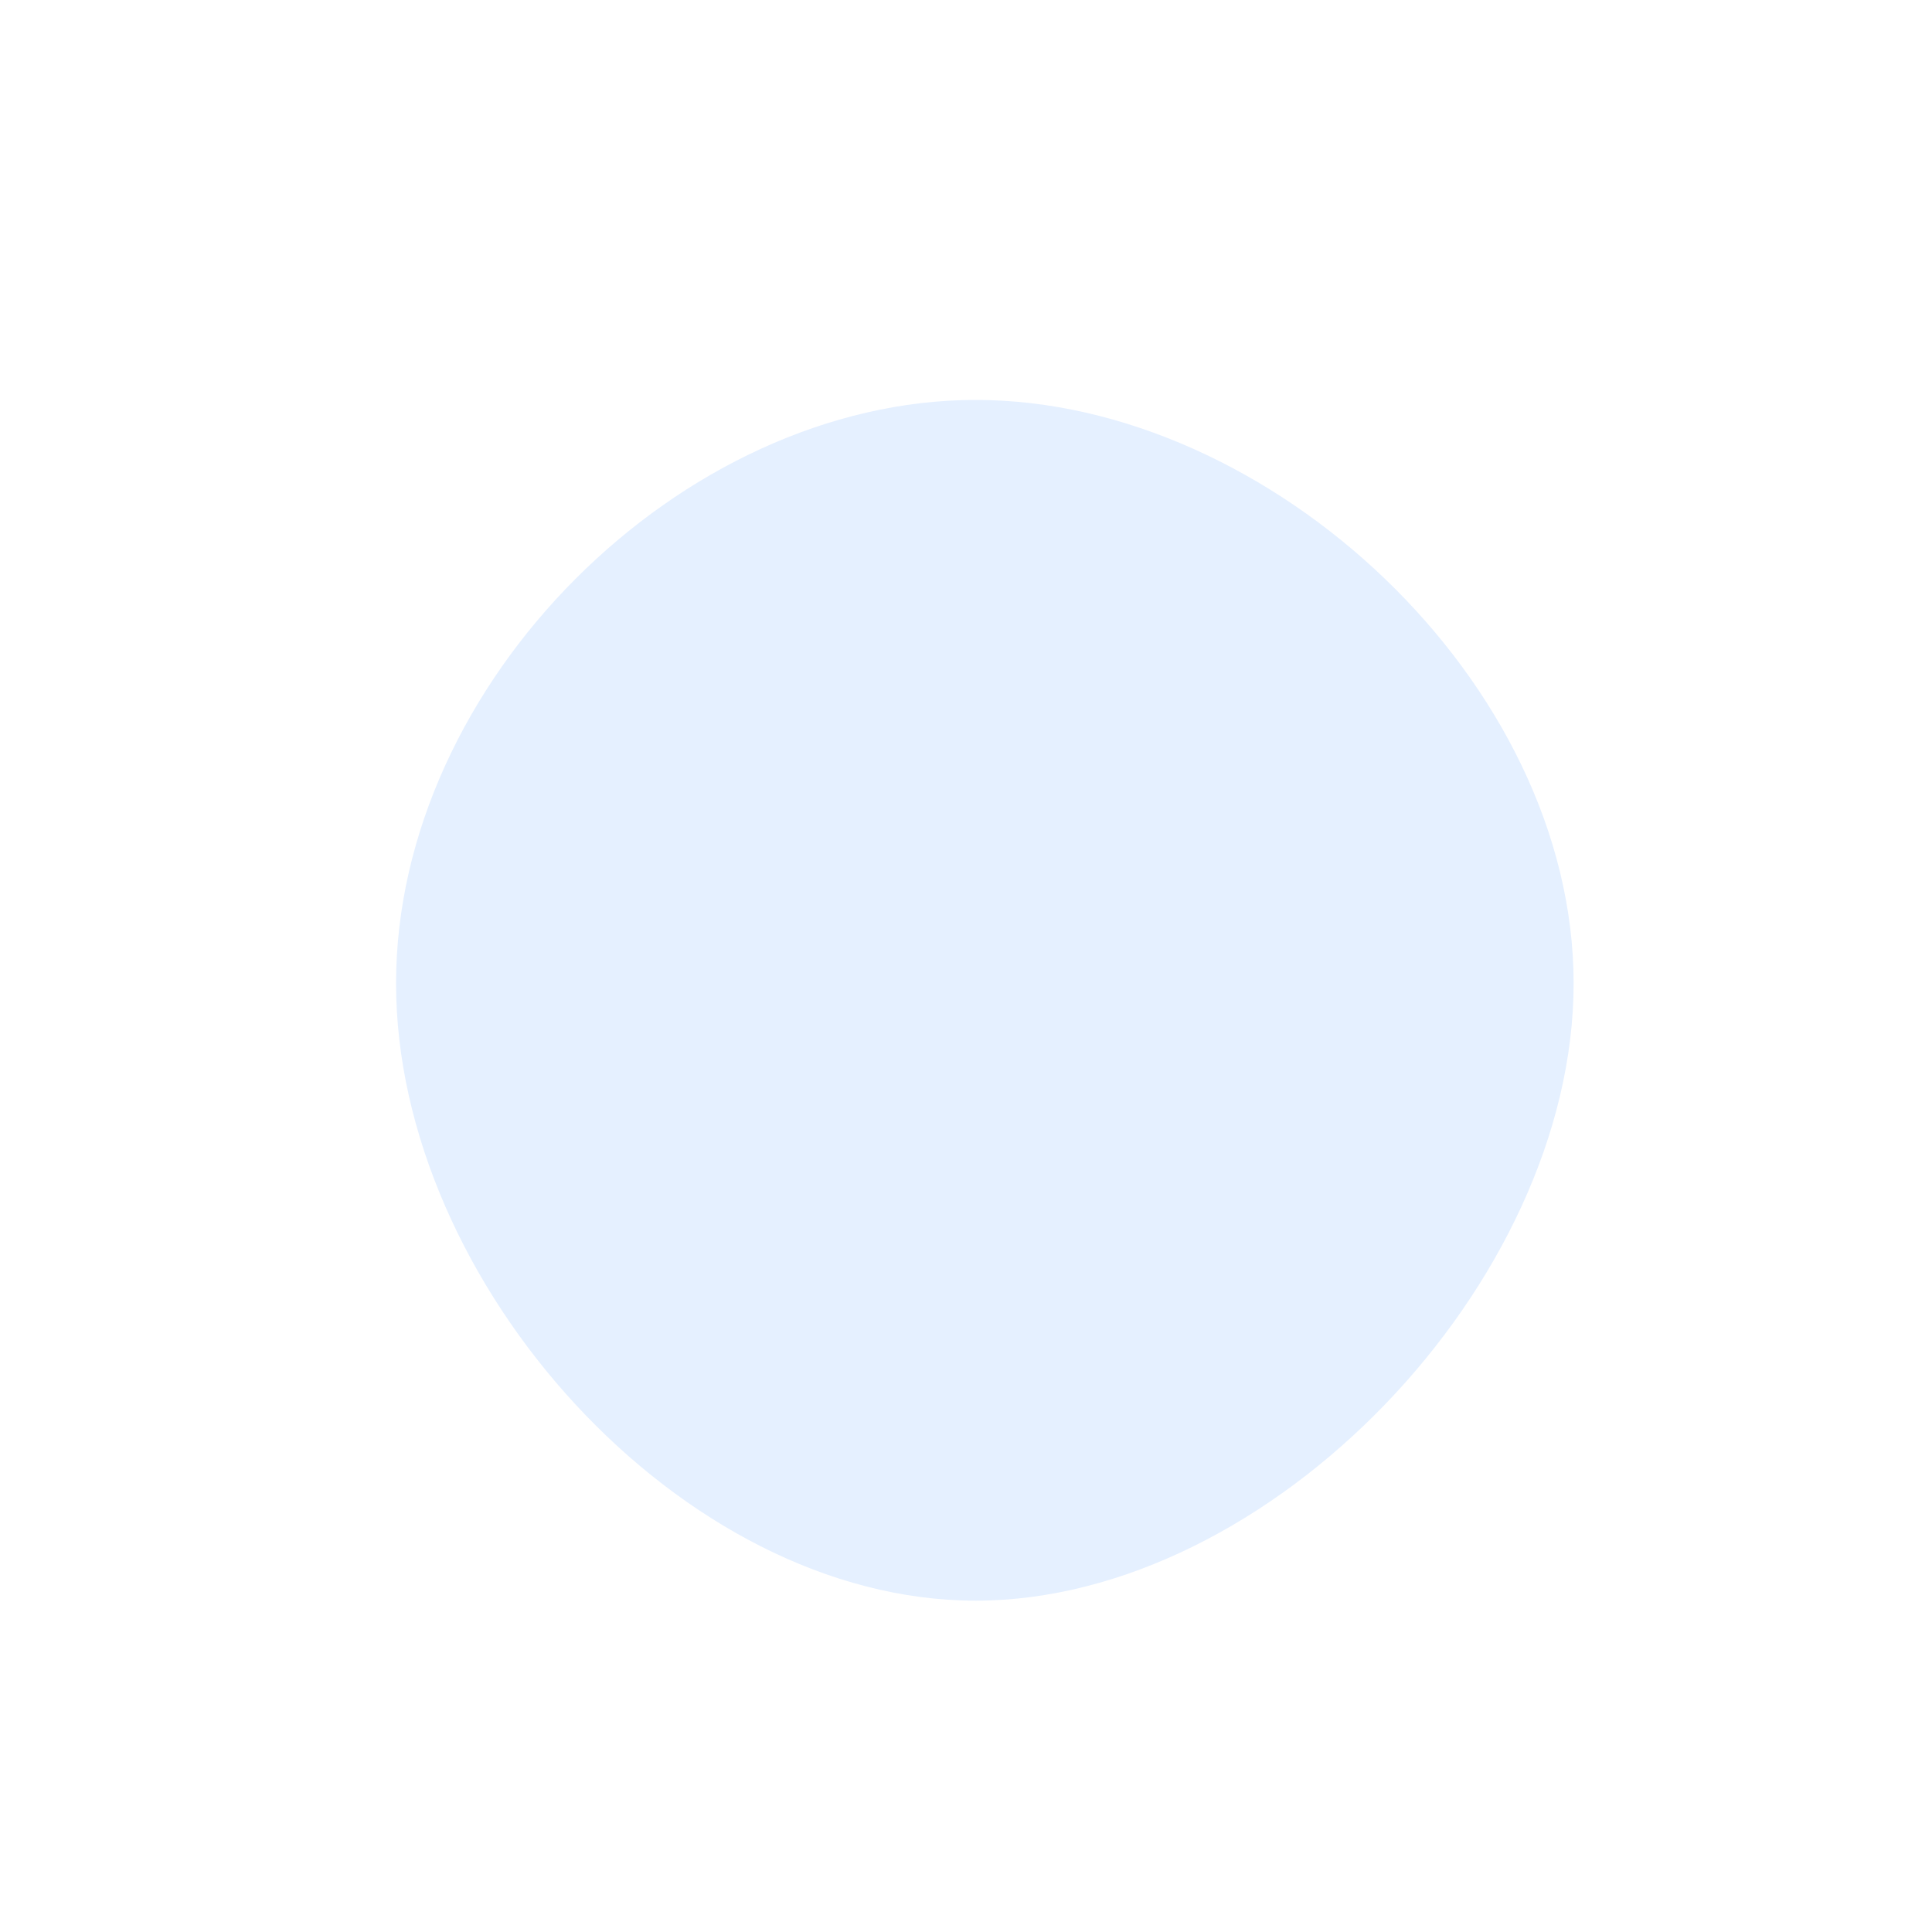
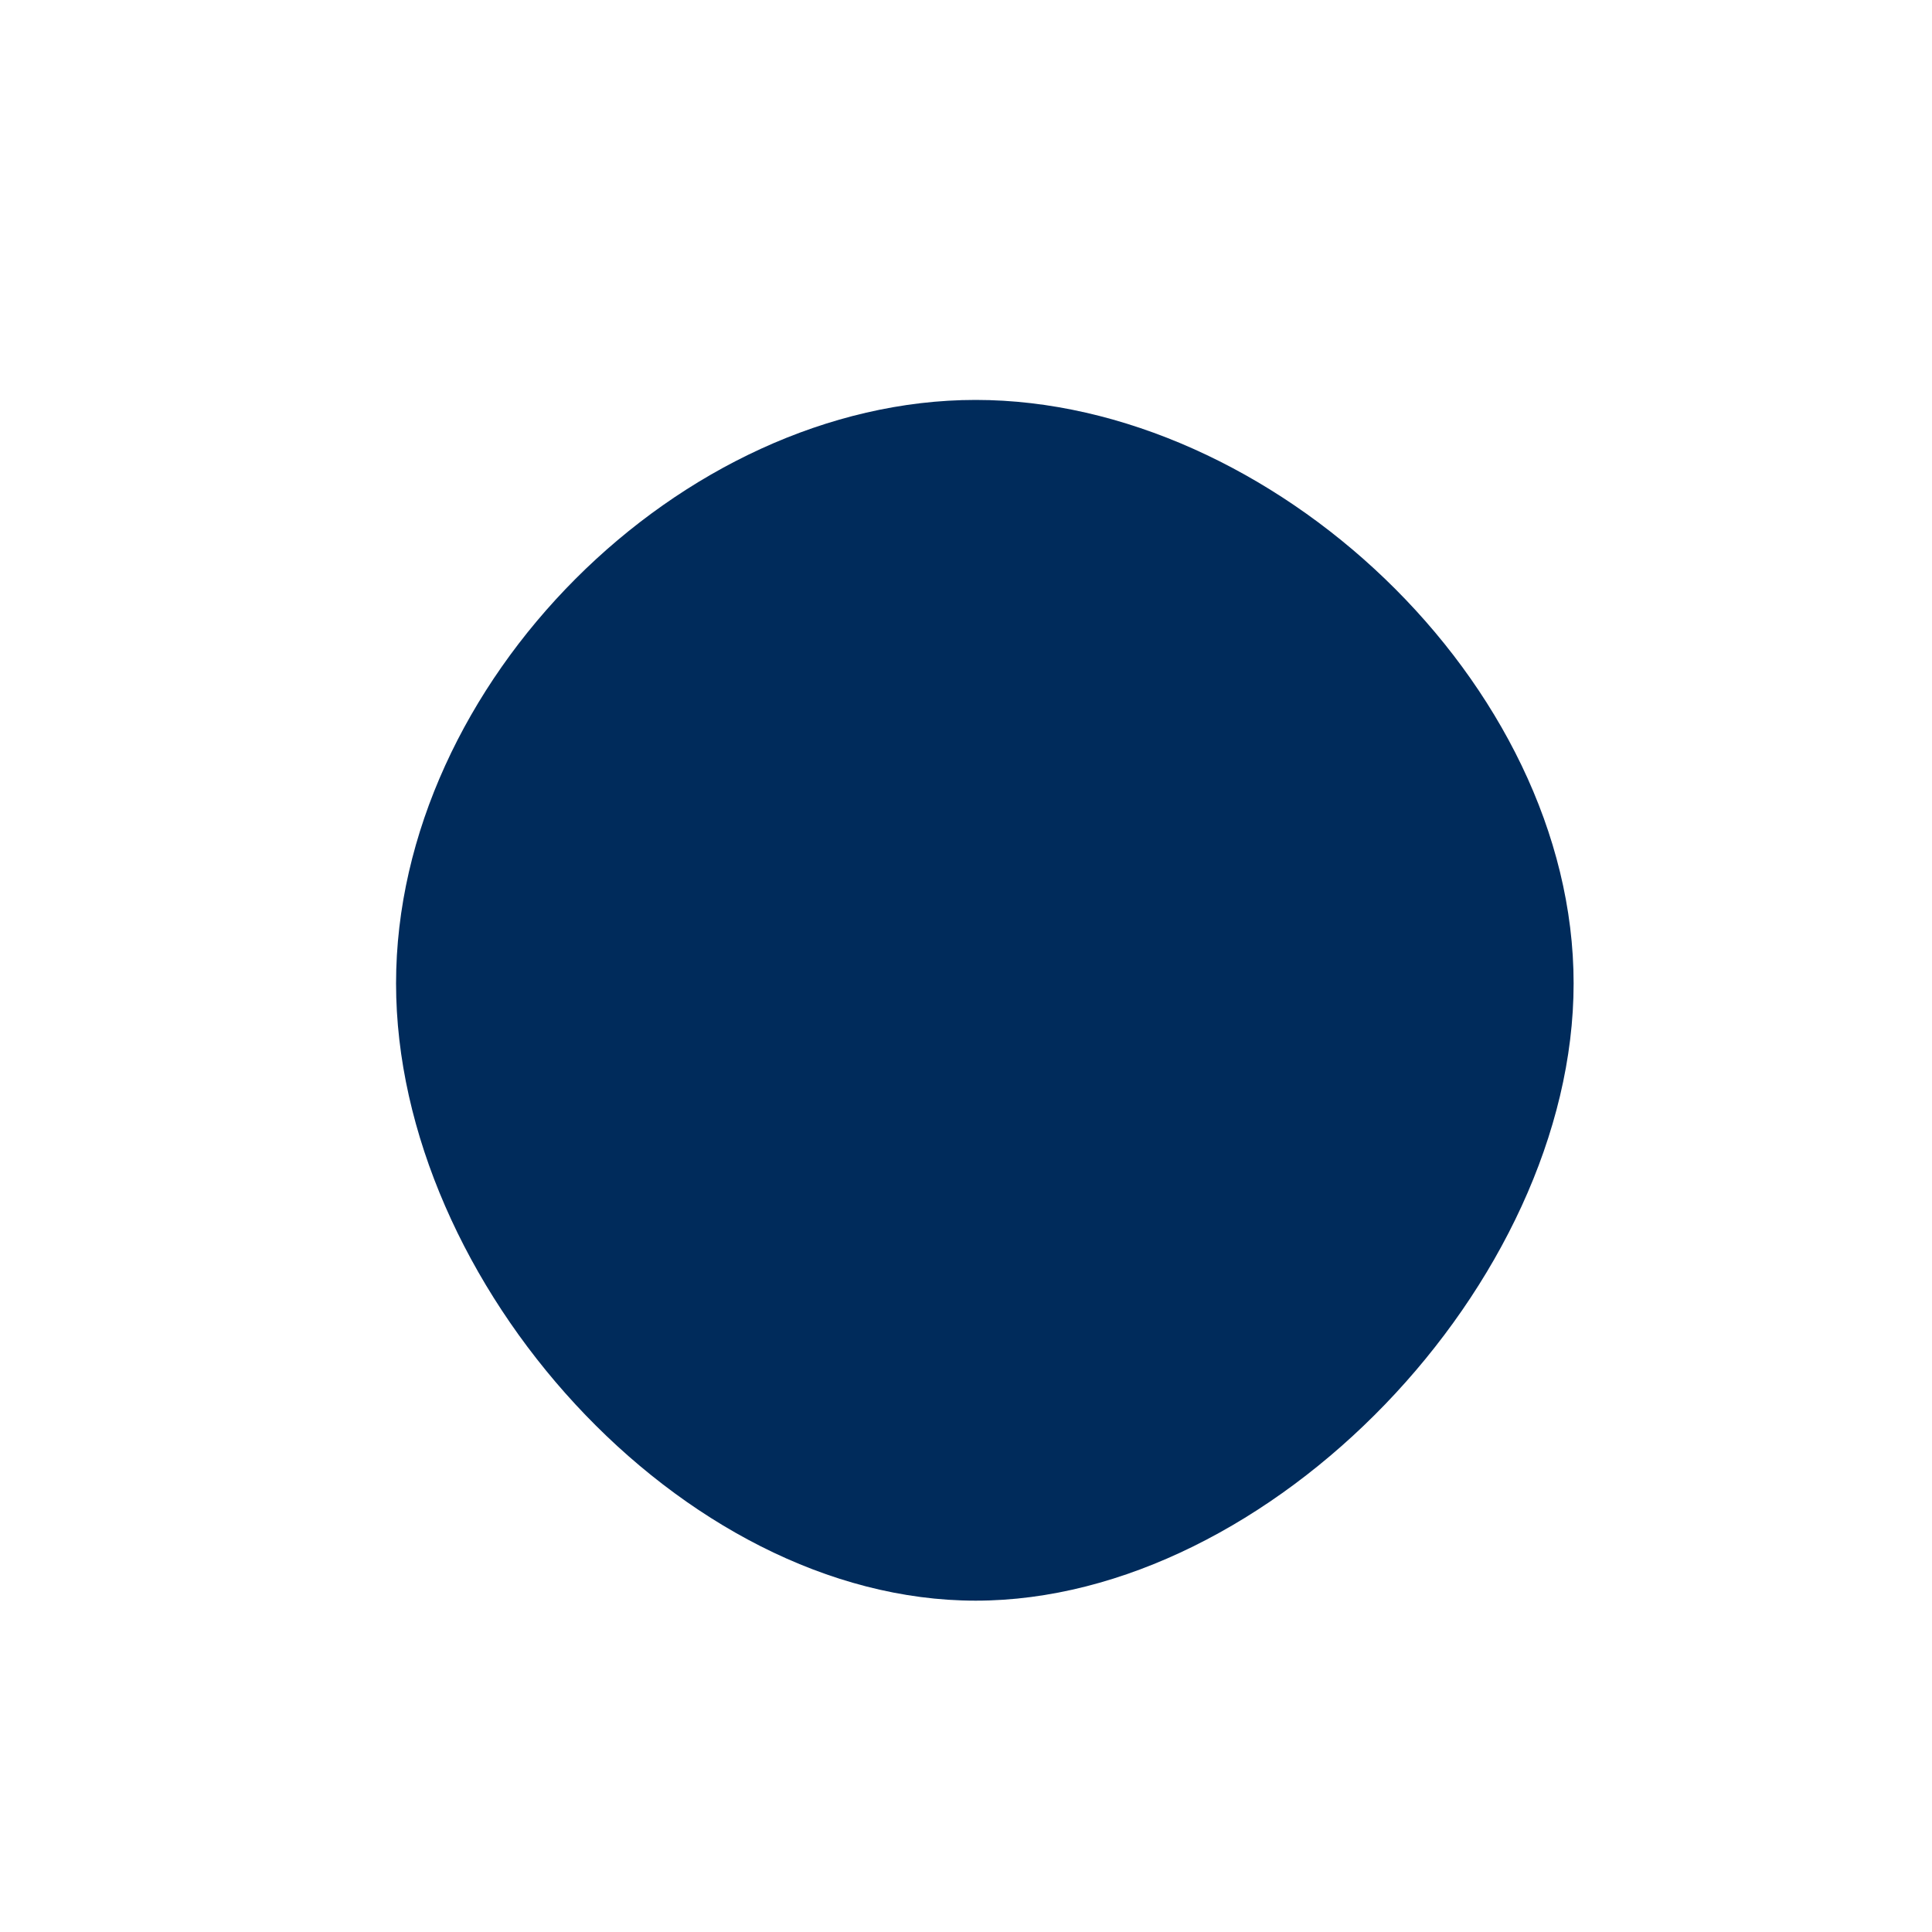
<svg xmlns="http://www.w3.org/2000/svg" viewBox="0 0 200 200">
-   <path fill="#E5F0FF" d="M62.9,1.8C62.9,32.8,31.5,65.7,1,65.7C-29.5,65.7,-59,32.8,-59,1.8C-59,-29.3,-29.5,-58.6,1,-58.6C31.5,-58.6,62.9,-29.3,62.9,1.8Z" transform="translate(100 100)" />
+   <path fill="#002B5B " d="M62.9,1.8C62.9,32.8,31.5,65.7,1,65.7C-29.5,65.7,-59,32.8,-59,1.8C-59,-29.3,-29.5,-58.6,1,-58.6C31.5,-58.6,62.9,-29.3,62.9,1.8Z" transform="translate(100 100)" />
</svg>
